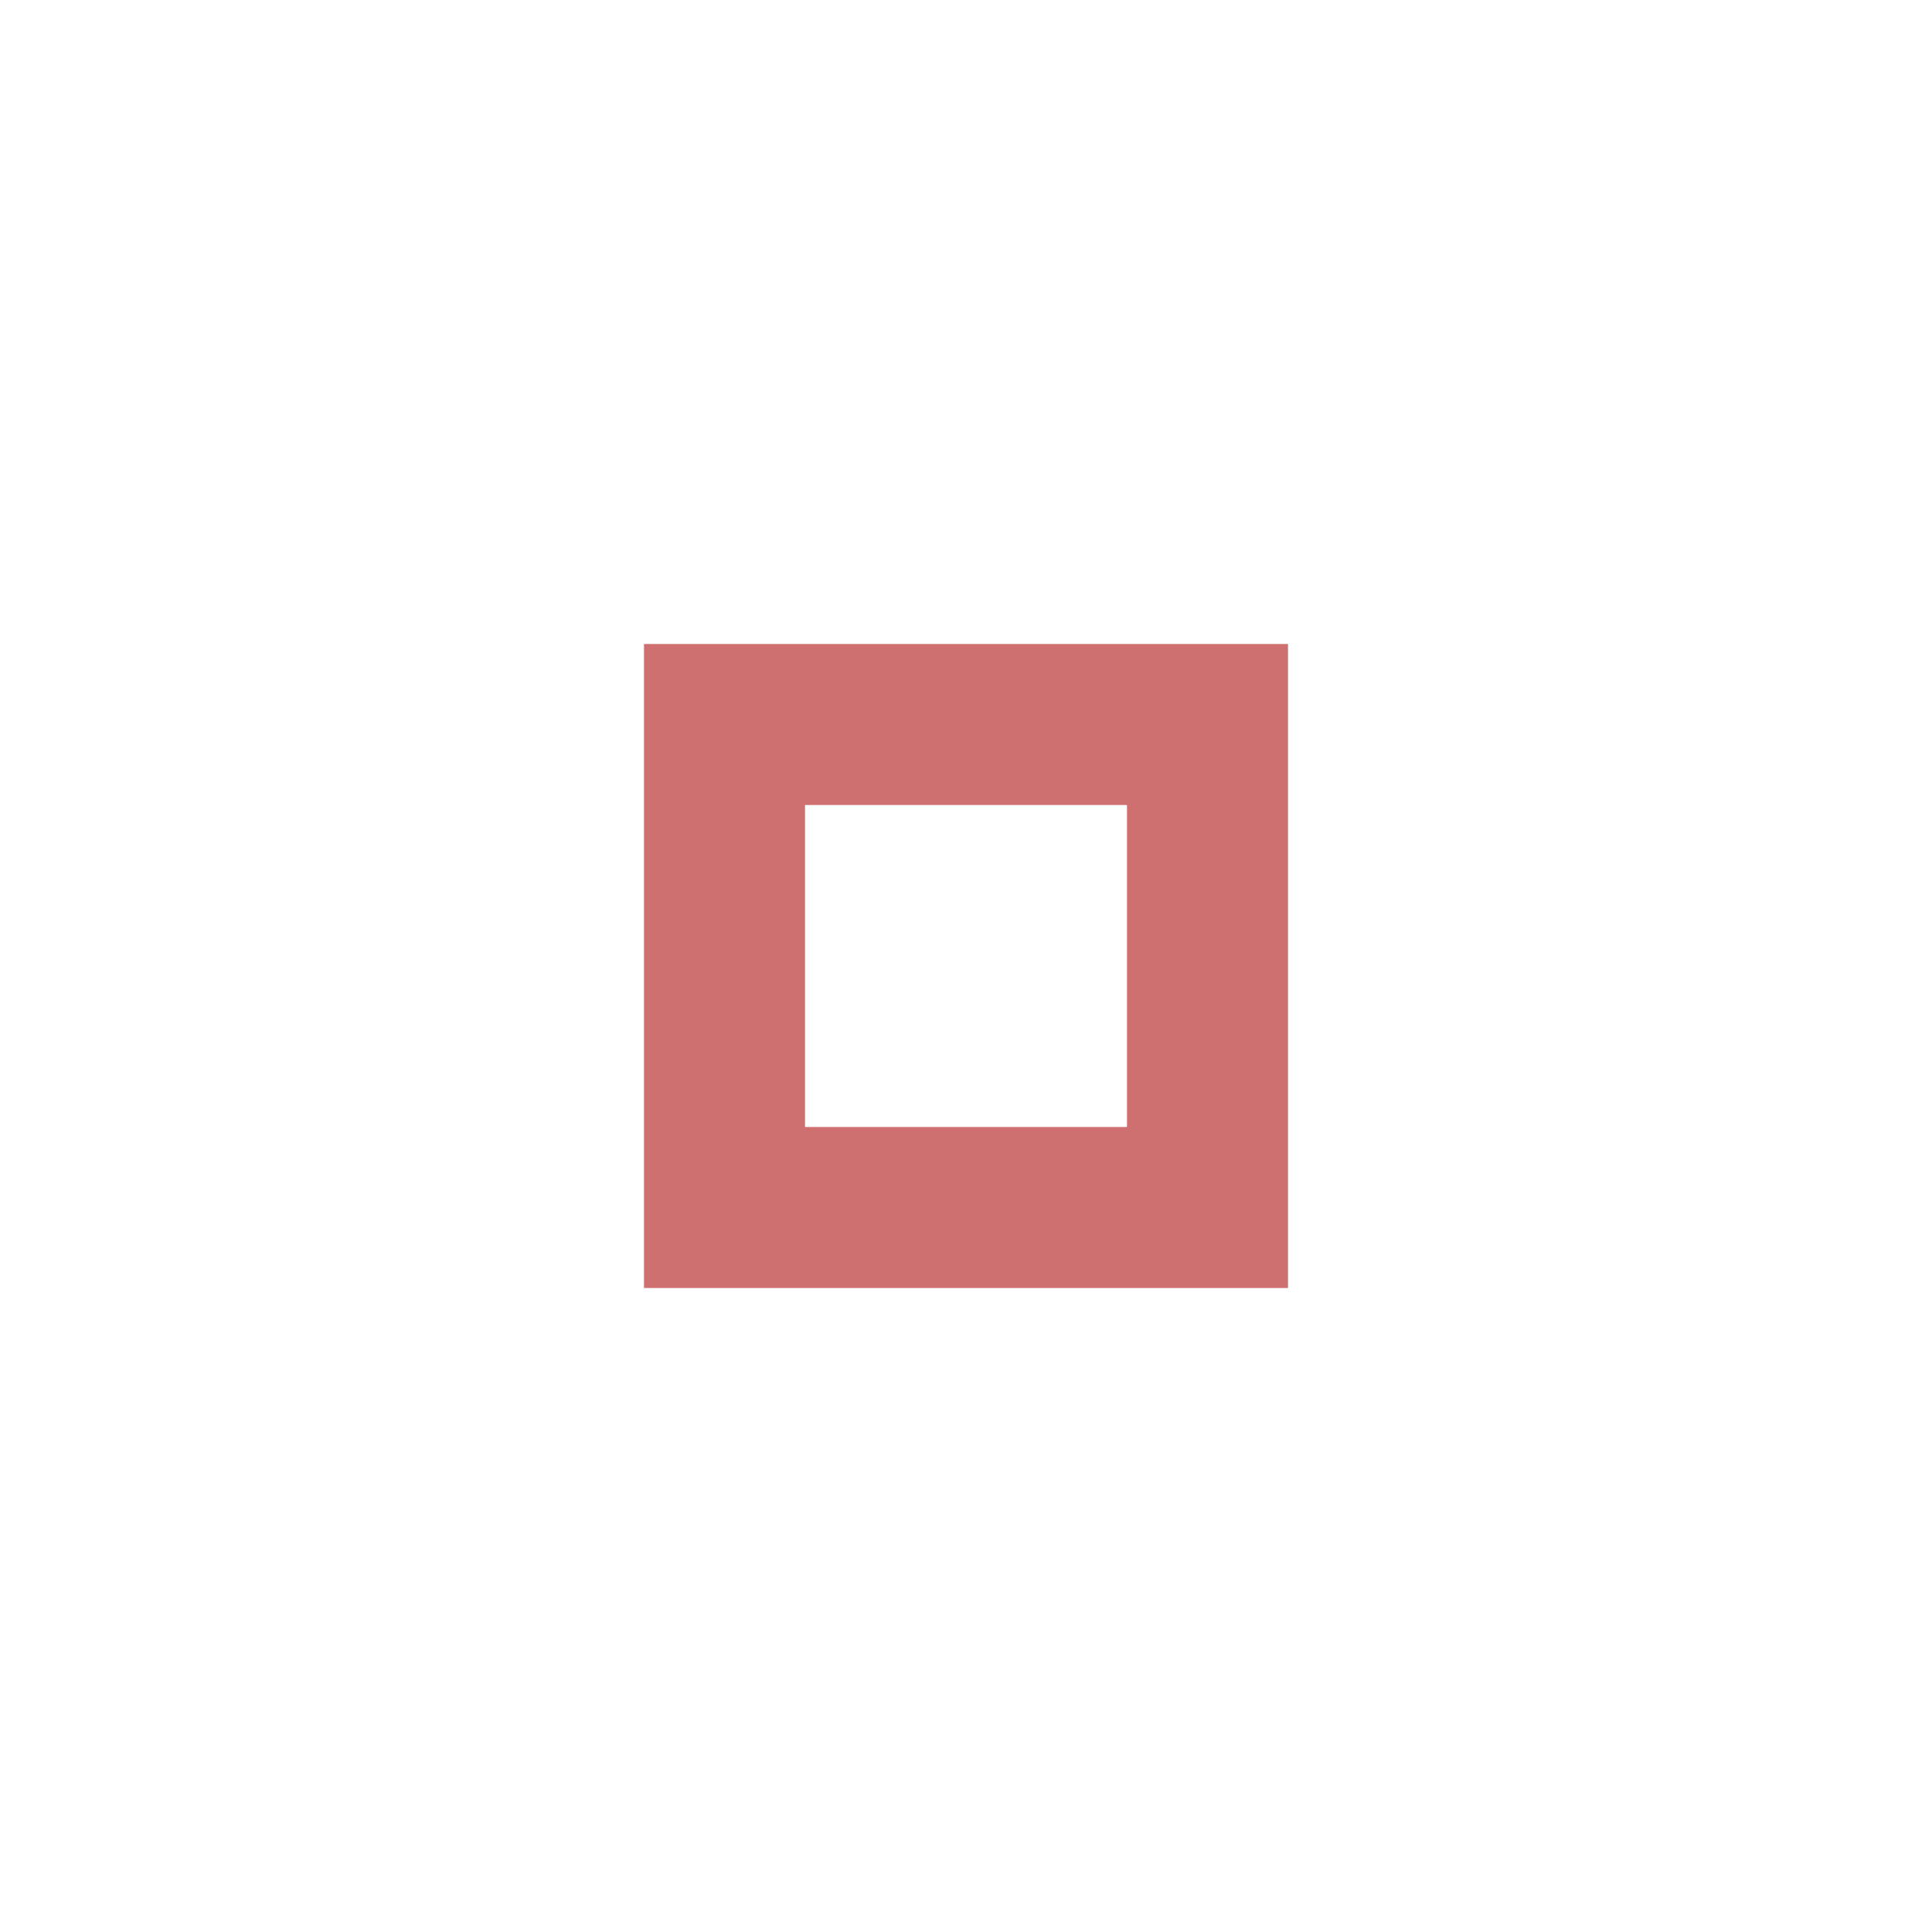
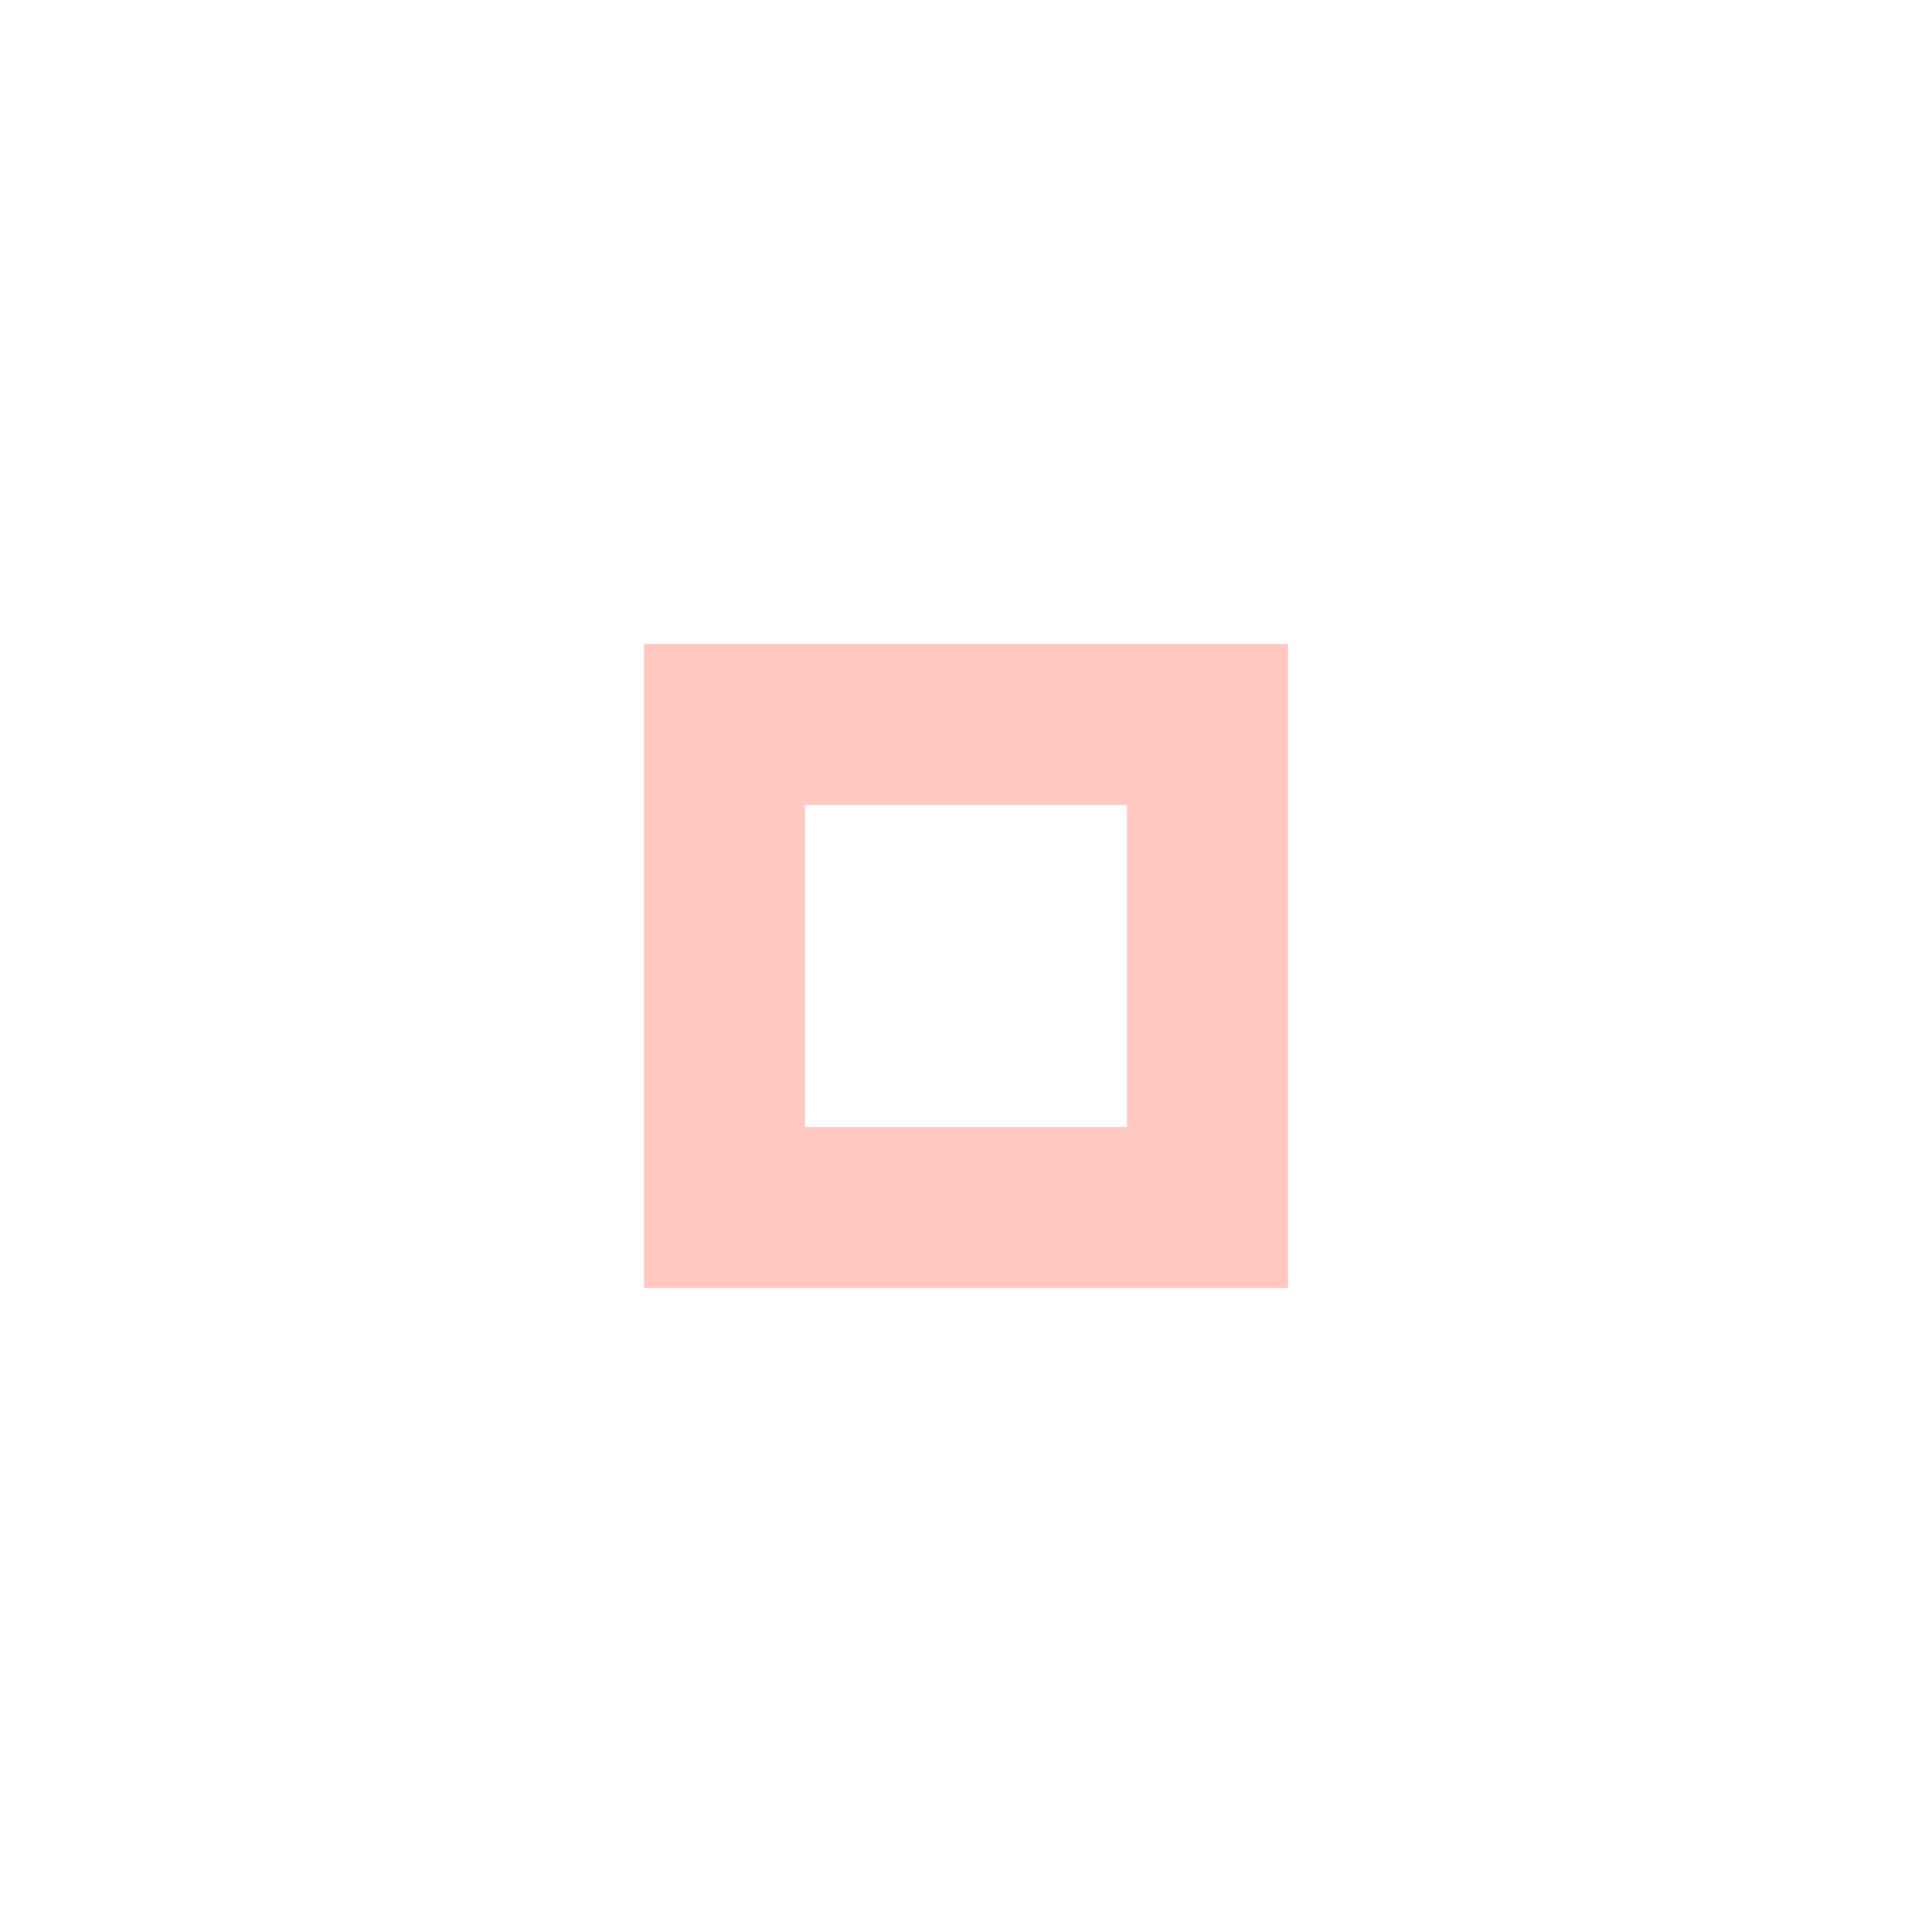
<svg xmlns="http://www.w3.org/2000/svg" version="1.1" x="0px" y="0px" width="24px" height="24px" viewBox="0 0 24 24" xml:space="preserve">
-   <path fill="#bf4040" opacity="0.75" d="M14,14h-4v-4h4V14z M16,8H8v8h8V8z" />
+   <path fill="#ffb7ad" opacity="0.75" d="M14,14h-4v-4h4V14z M16,8H8v8h8V8z" />
</svg>
